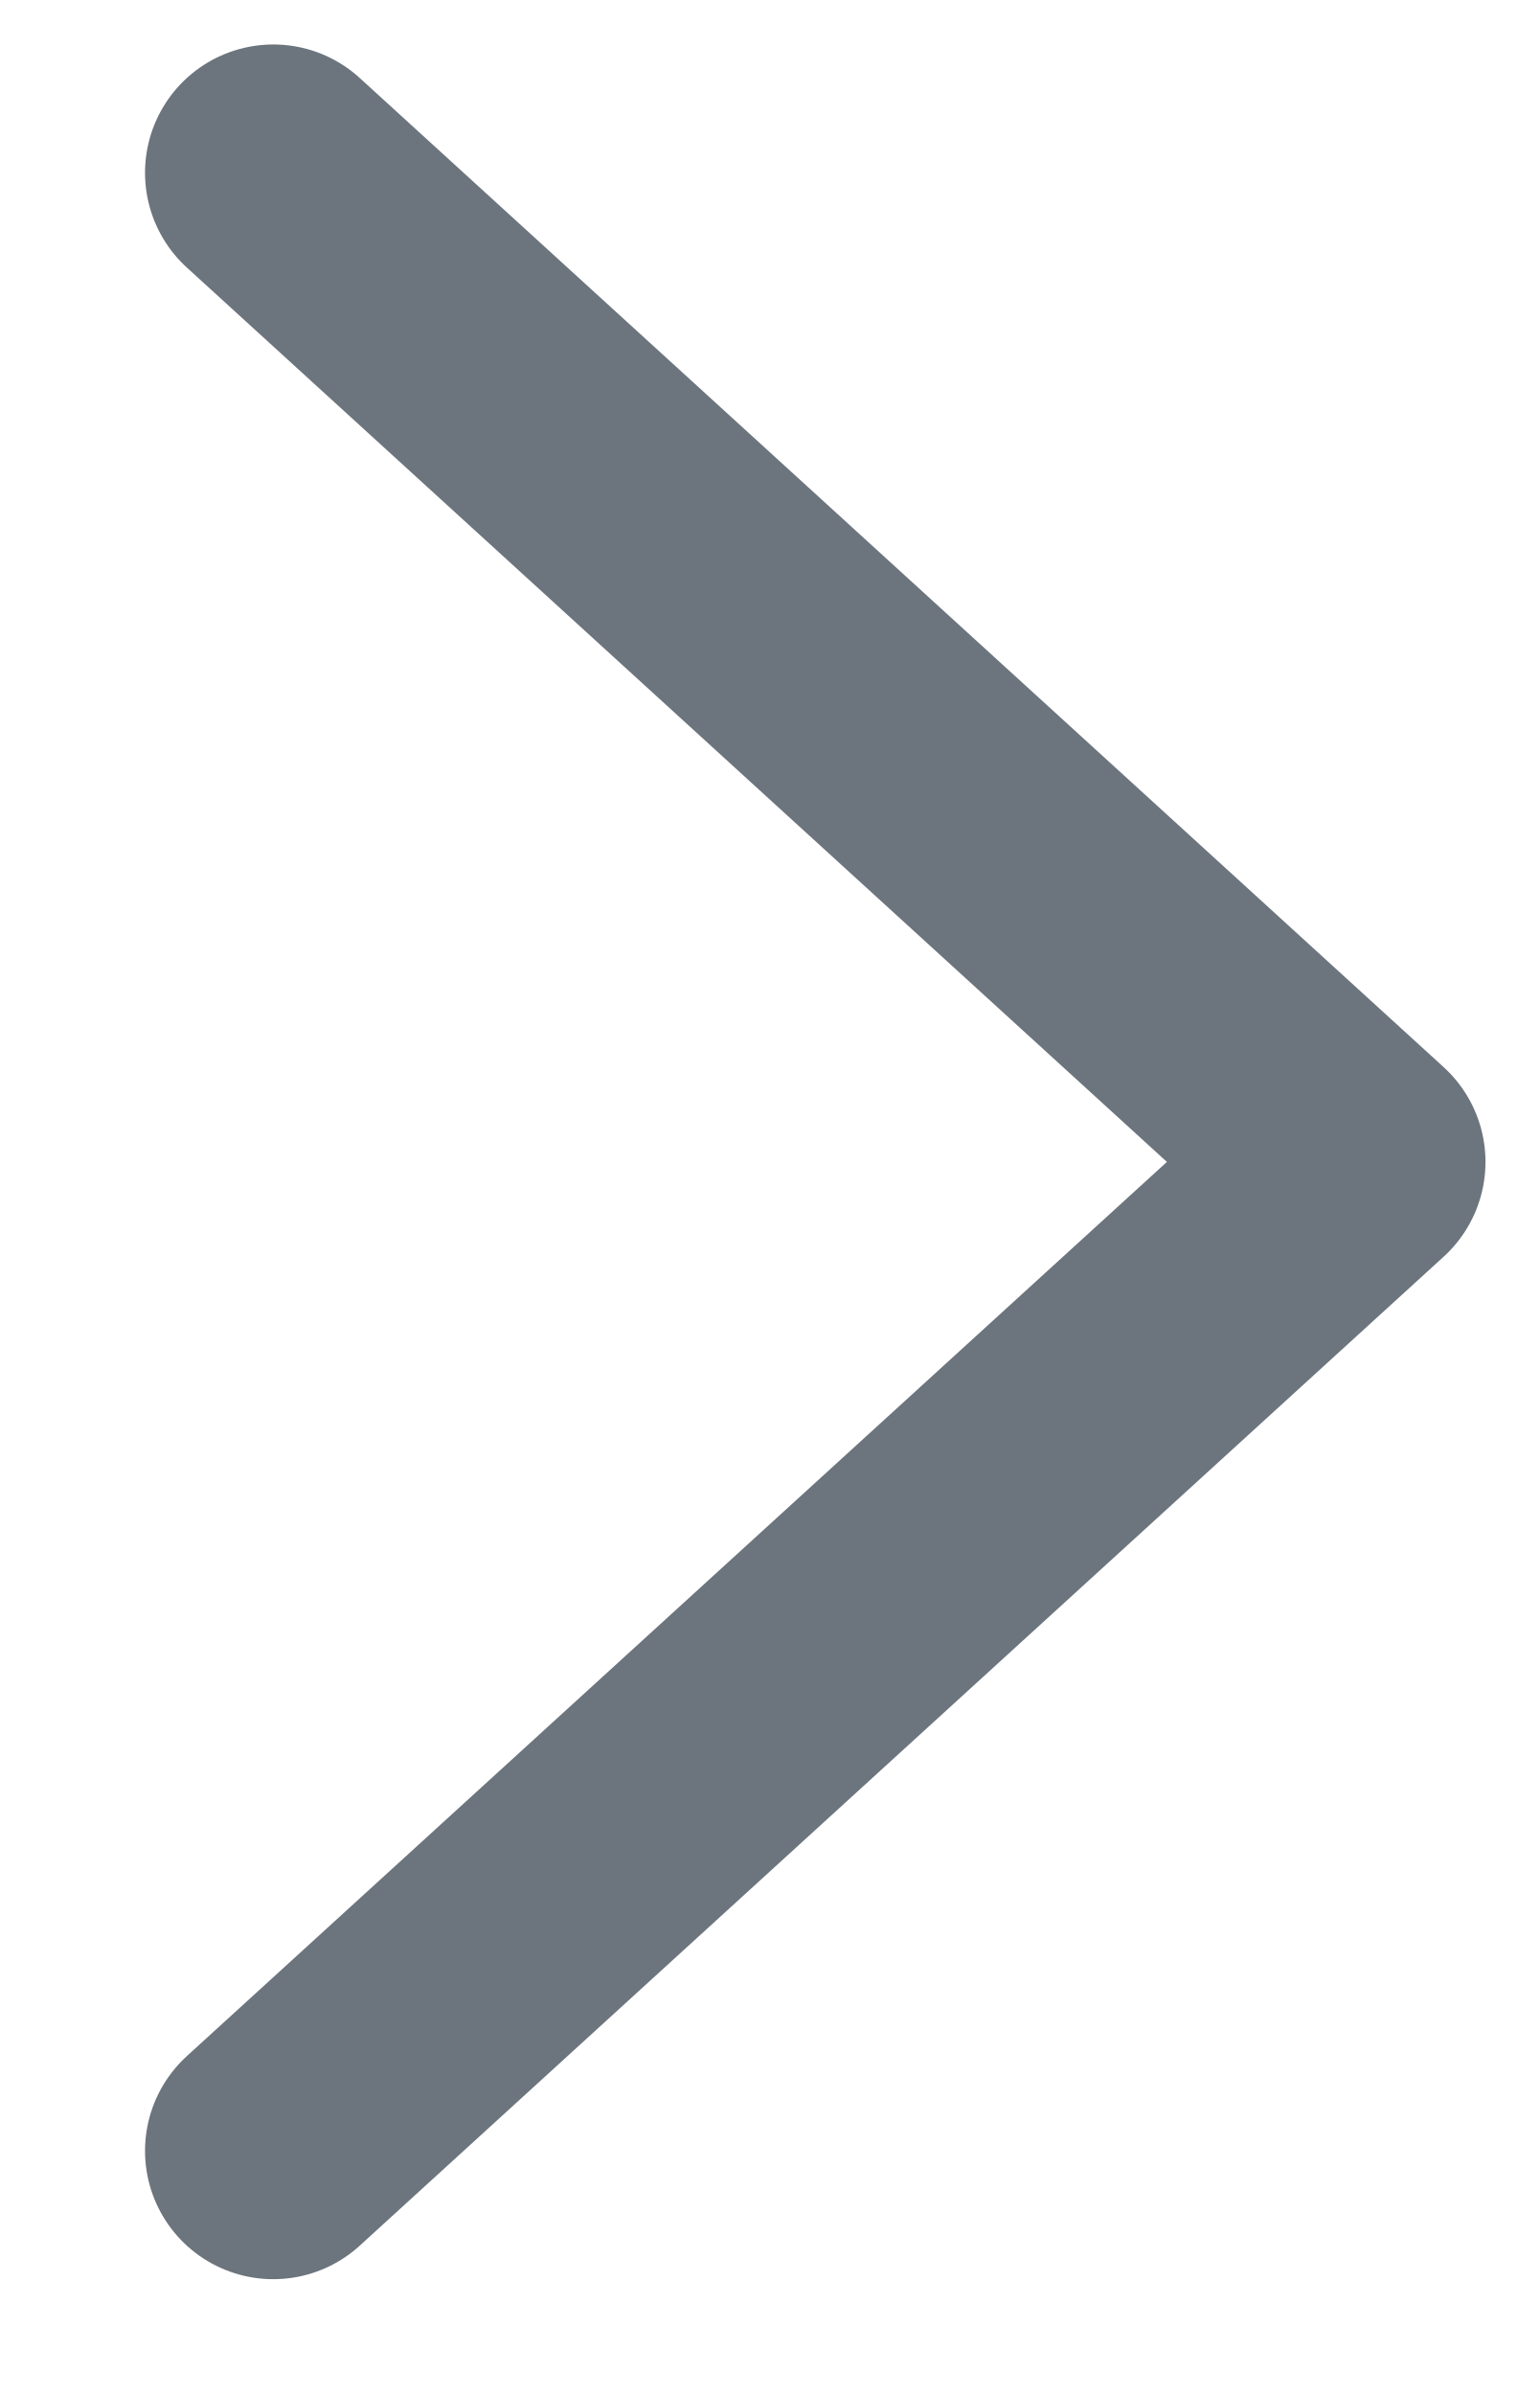
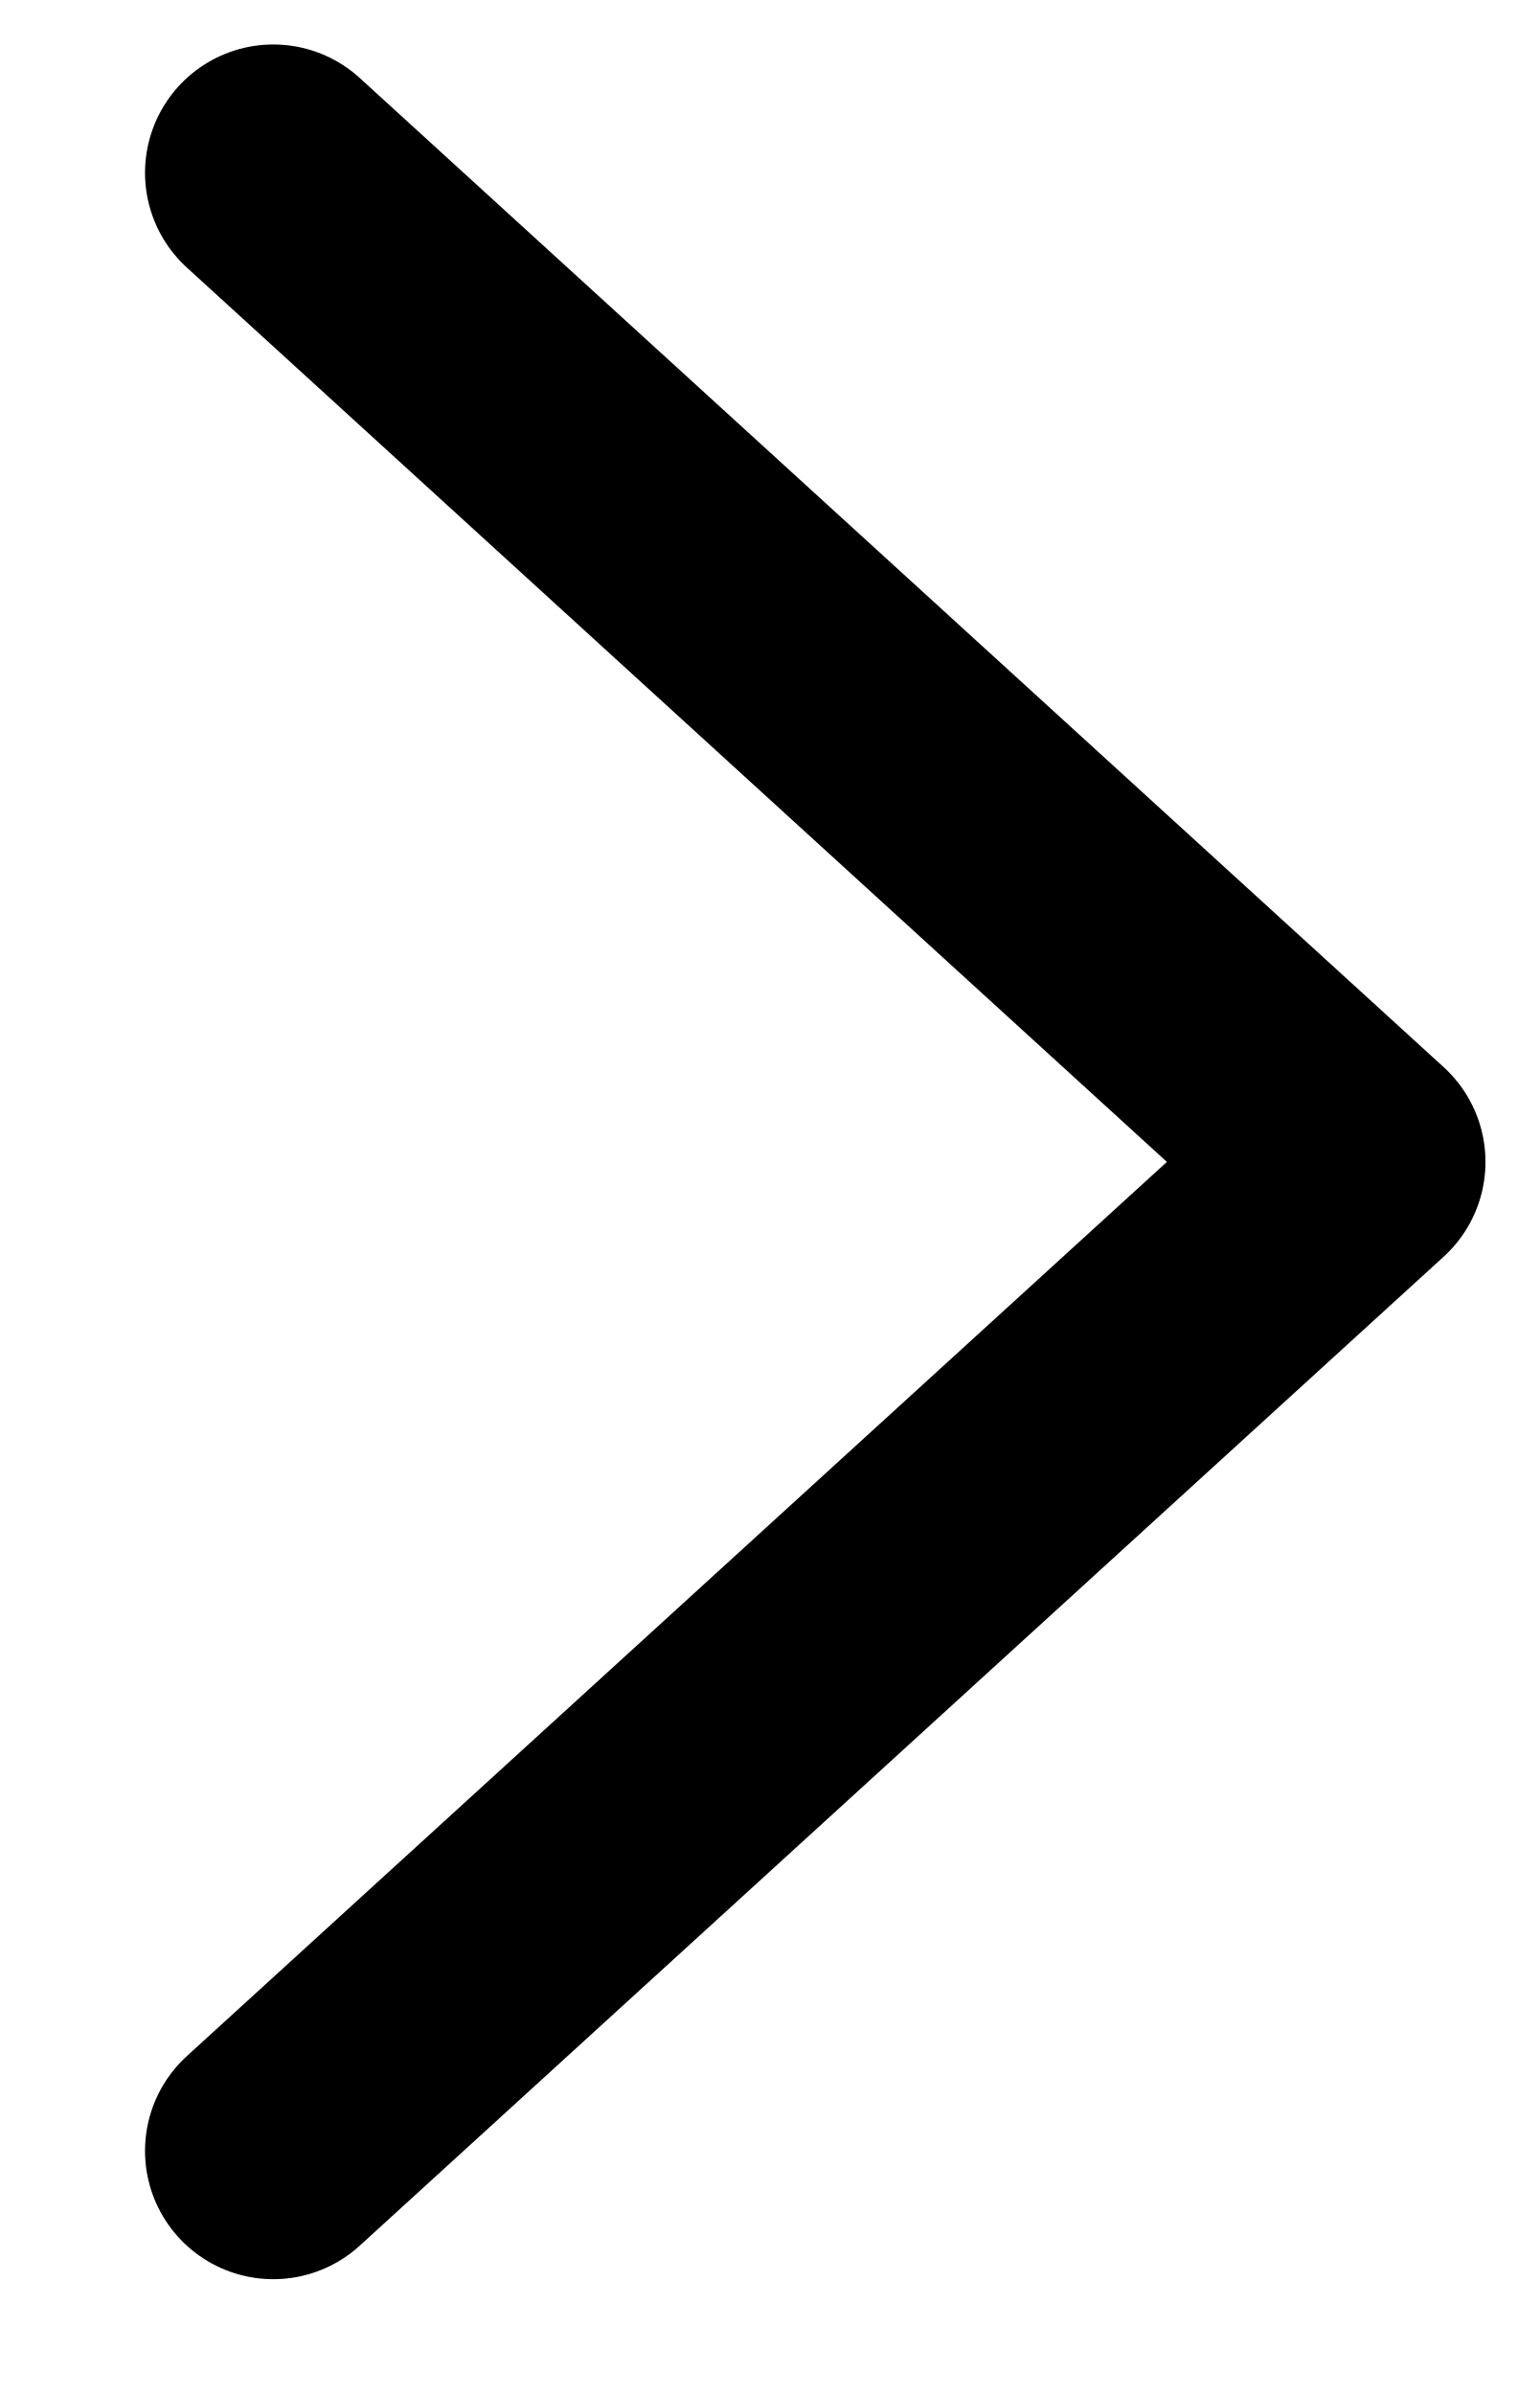
- <svg xmlns="http://www.w3.org/2000/svg" width="9" height="14" viewBox="0 0 9 14" fill="none">
-   <path d="M1.598 12.573L7.936 6.792L1.598 1.01" stroke="#6C757D" stroke-width="1.5" stroke-linecap="round" stroke-linejoin="round" />
+ <svg xmlns="http://www.w3.org/2000/svg" viewBox="0 0 9 14" fill="none">
+   <path d="M1.598 12.573L7.936 6.792L1.598 1.01" stroke="currentColor" stroke-width="1.5" stroke-linecap="round" stroke-linejoin="round" />
</svg>
